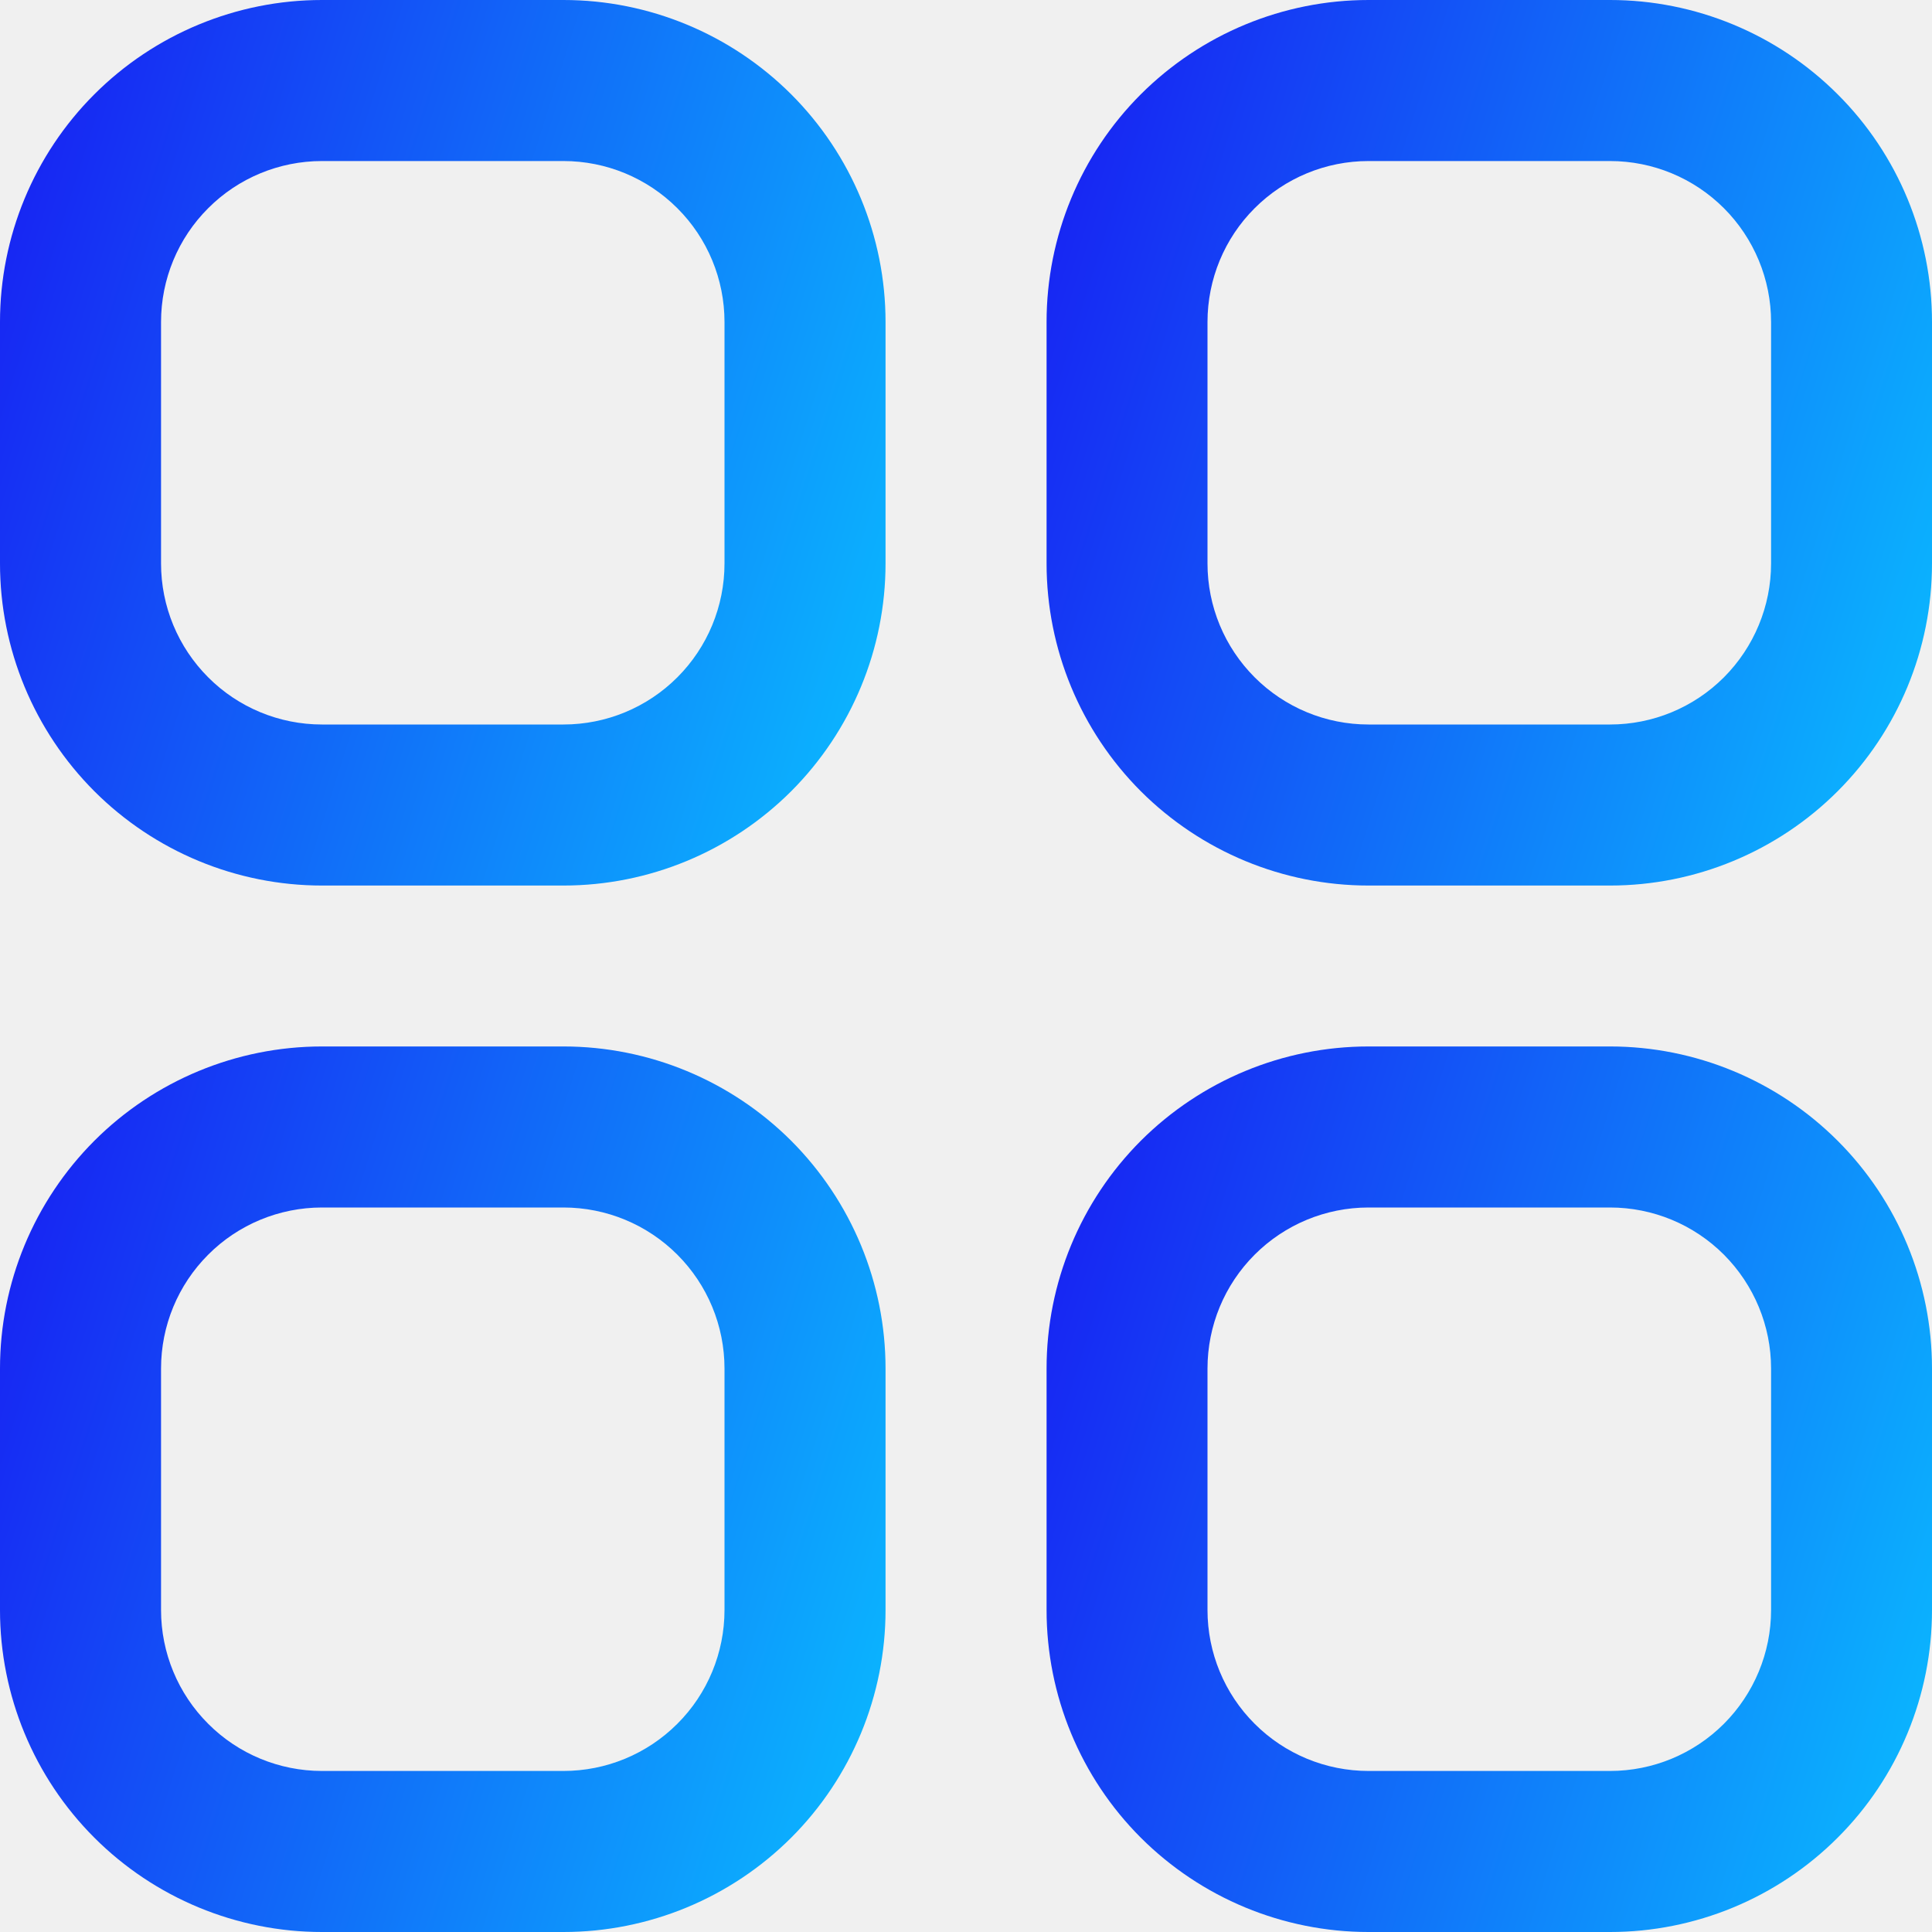
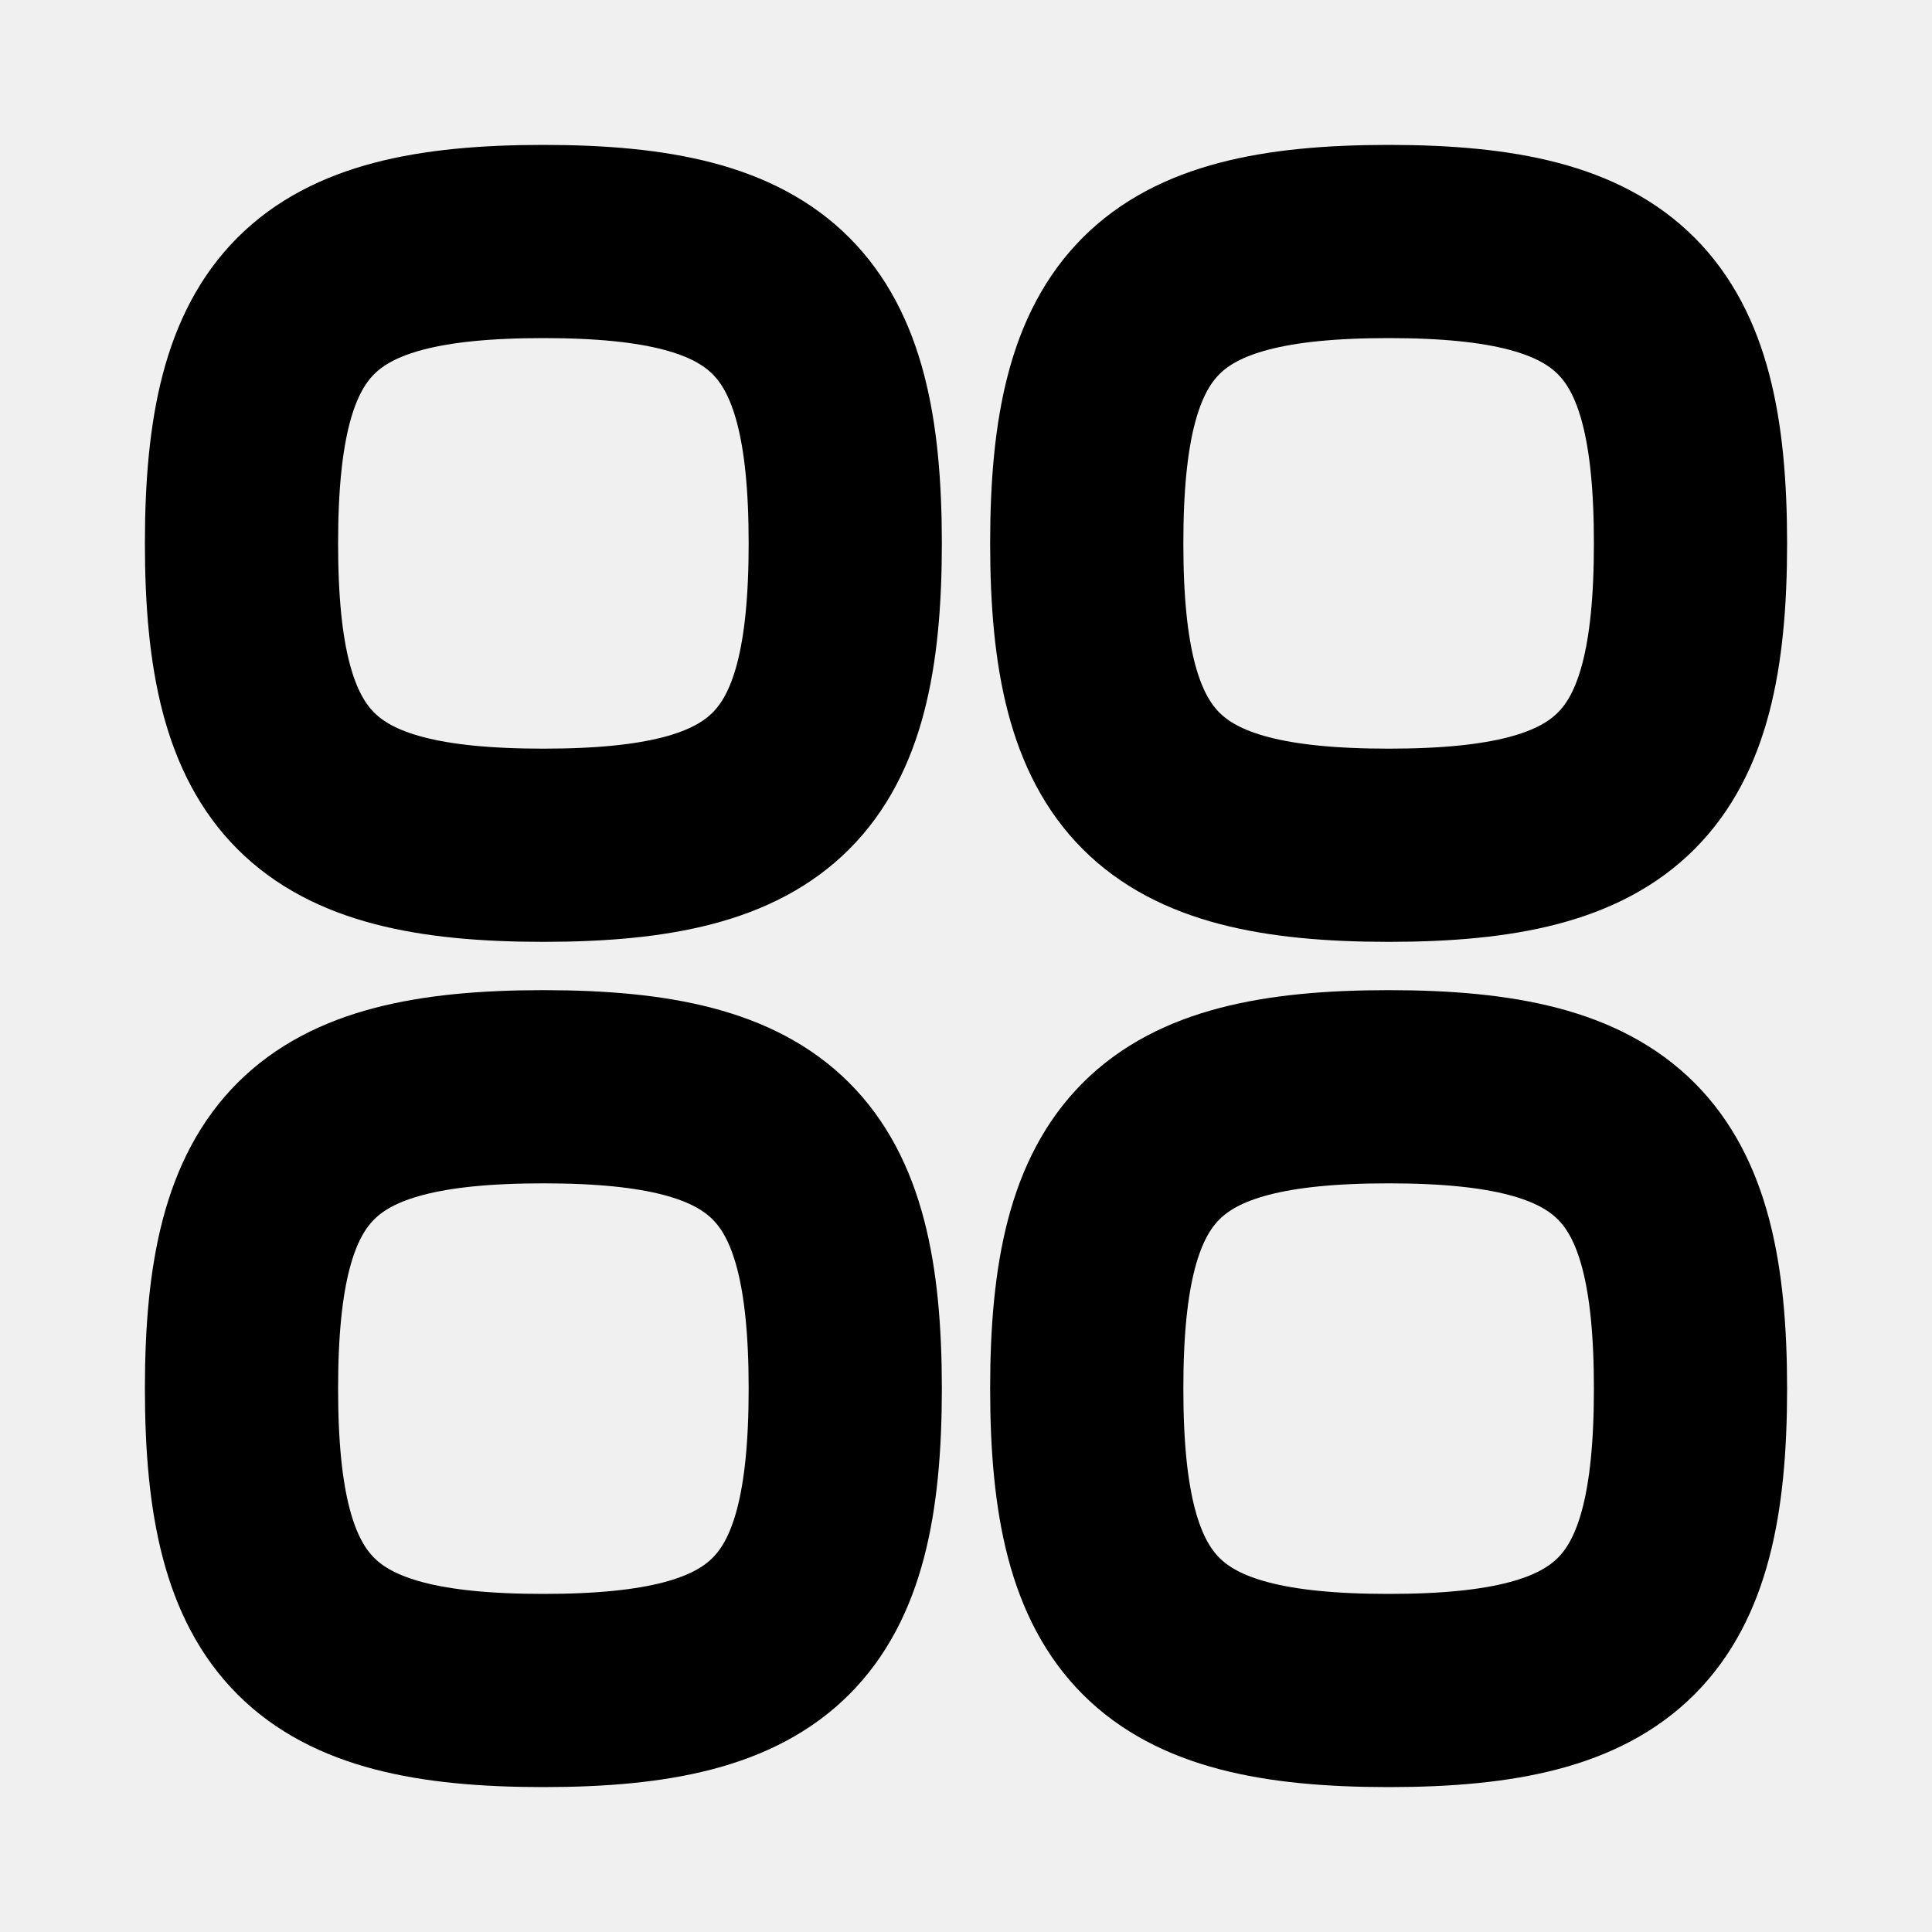
- <svg xmlns="http://www.w3.org/2000/svg" width="17" height="17" viewBox="0 0 17 17" fill="none">
-   <g clip-path="url(#clip0_913_1582)">
-     <path d="M4.958 0H2.833C2.082 0 1.361 0.299 0.83 0.83C0.299 1.361 0 2.082 0 2.833L0 4.958C0 5.71 0.299 6.43 0.83 6.962C1.361 7.493 2.082 7.792 2.833 7.792H4.958C5.71 7.792 6.43 7.493 6.962 6.962C7.493 6.43 7.792 5.71 7.792 4.958V2.833C7.792 2.082 7.493 1.361 6.962 0.83C6.43 0.299 5.71 0 4.958 0ZM6.375 4.958C6.375 5.334 6.226 5.694 5.96 5.96C5.694 6.226 5.334 6.375 4.958 6.375H2.833C2.458 6.375 2.097 6.226 1.832 5.96C1.566 5.694 1.417 5.334 1.417 4.958V2.833C1.417 2.458 1.566 2.097 1.832 1.832C2.097 1.566 2.458 1.417 2.833 1.417H4.958C5.334 1.417 5.694 1.566 5.96 1.832C6.226 2.097 6.375 2.458 6.375 2.833V4.958Z" fill="url(#paint0_linear_913_1582)" />
-     <path d="M14.167 0H12.042C11.29 0 10.57 0.299 10.038 0.83C9.507 1.361 9.209 2.082 9.209 2.833V4.958C9.209 5.71 9.507 6.43 10.038 6.962C10.57 7.493 11.29 7.792 12.042 7.792H14.167C14.918 7.792 15.639 7.493 16.17 6.962C16.702 6.43 17 5.71 17 4.958V2.833C17 2.082 16.702 1.361 16.17 0.83C15.639 0.299 14.918 0 14.167 0ZM15.584 4.958C15.584 5.334 15.434 5.694 15.169 5.96C14.903 6.226 14.543 6.375 14.167 6.375H12.042C11.666 6.375 11.306 6.226 11.04 5.96C10.774 5.694 10.625 5.334 10.625 4.958V2.833C10.625 2.458 10.774 2.097 11.04 1.832C11.306 1.566 11.666 1.417 12.042 1.417H14.167C14.543 1.417 14.903 1.566 15.169 1.832C15.434 2.097 15.584 2.458 15.584 2.833V4.958Z" fill="url(#paint1_linear_913_1582)" />
-     <path d="M4.958 9.208H2.833C2.082 9.208 1.361 9.507 0.83 10.038C0.299 10.57 0 11.29 0 12.042L0 14.167C0 14.918 0.299 15.639 0.83 16.17C1.361 16.701 2.082 17 2.833 17H4.958C5.71 17 6.43 16.701 6.962 16.17C7.493 15.639 7.792 14.918 7.792 14.167V12.042C7.792 11.29 7.493 10.57 6.962 10.038C6.43 9.507 5.71 9.208 4.958 9.208ZM6.375 14.167C6.375 14.542 6.226 14.903 5.96 15.168C5.694 15.434 5.334 15.583 4.958 15.583H2.833C2.458 15.583 2.097 15.434 1.832 15.168C1.566 14.903 1.417 14.542 1.417 14.167V12.042C1.417 11.666 1.566 11.306 1.832 11.04C2.097 10.774 2.458 10.625 2.833 10.625H4.958C5.334 10.625 5.694 10.774 5.96 11.04C6.226 11.306 6.375 11.666 6.375 12.042V14.167Z" fill="url(#paint2_linear_913_1582)" />
-     <path d="M14.167 9.208H12.042C11.29 9.208 10.57 9.507 10.038 10.038C9.507 10.57 9.209 11.29 9.209 12.042V14.167C9.209 14.918 9.507 15.639 10.038 16.17C10.57 16.701 11.29 17 12.042 17H14.167C14.918 17 15.639 16.701 16.17 16.17C16.702 15.639 17 14.918 17 14.167V12.042C17 11.29 16.702 10.57 16.17 10.038C15.639 9.507 14.918 9.208 14.167 9.208ZM15.584 14.167C15.584 14.542 15.434 14.903 15.169 15.168C14.903 15.434 14.543 15.583 14.167 15.583H12.042C11.666 15.583 11.306 15.434 11.04 15.168C10.774 14.903 10.625 14.542 10.625 14.167V12.042C10.625 11.666 10.774 11.306 11.04 11.04C11.306 10.774 11.666 10.625 12.042 10.625H14.167C14.543 10.625 14.903 10.774 15.169 11.04C15.434 11.306 15.584 11.666 15.584 12.042V14.167Z" fill="url(#paint3_linear_913_1582)" />
+ <svg xmlns="http://www.w3.org/2000/svg" width="256px" height="256px" viewBox="0 0 24 24" fill="none">
+   <g id="SVGRepo_bgCarrier" stroke-width="0" />
+   <g id="SVGRepo_tracerCarrier" stroke-linecap="round" stroke-linejoin="round" />
+   <g id="SVGRepo_iconCarrier">
+     <path d="M6.75 3C3.882 3 3 3.882 3 6.75C3 9.618 3.882 10.5 6.75 10.5C9.618 10.5 10.5 9.618 10.5 6.75C10.5 3.882 9.618 3 6.75 3Z" stroke="#000000" stroke-width="2.4" stroke-linecap="round" stroke-linejoin="round" />
+     <path d="M6.75 13.5C3.882 13.5 3 14.382 3 17.25C3 20.118 3.882 21 6.75 21C9.618 21 10.5 20.118 10.5 17.25C10.5 14.382 9.618 13.5 6.75 13.5Z" stroke="#000000" stroke-width="2.4" stroke-linecap="round" stroke-linejoin="round" />
+     <path d="M17.25 13.5C14.382 13.5 13.5 14.382 13.5 17.25C13.5 20.118 14.382 21 17.25 21C20.118 21 21 20.118 21 17.25C21 14.382 20.118 13.5 17.25 13.5Z" stroke="#000000" stroke-width="2.4" stroke-linecap="round" stroke-linejoin="round" />
+     <path d="M17.25 3C14.382 3 13.5 3.882 13.5 6.75C13.5 9.618 14.382 10.5 17.25 10.5C20.118 10.5 21 9.618 21 6.75C21 3.882 20.118 3 17.25 3Z" stroke="#000000" stroke-width="2.4" stroke-linecap="round" stroke-linejoin="round" />
  </g>
-   <defs>
-     <linearGradient id="paint0_linear_913_1582" x1="0" y1="0" x2="9.324" y2="2.95" gradientUnits="userSpaceOnUse">
-       <stop stop-color="#181BF2" />
-       <stop offset="1" stop-color="#0ABEFF" />
-     </linearGradient>
-     <linearGradient id="paint1_linear_913_1582" x1="9.209" y1="0" x2="18.532" y2="2.95" gradientUnits="userSpaceOnUse">
-       <stop stop-color="#181BF2" />
-       <stop offset="1" stop-color="#0ABEFF" />
-     </linearGradient>
-     <linearGradient id="paint2_linear_913_1582" x1="0" y1="9.208" x2="9.324" y2="12.158" gradientUnits="userSpaceOnUse">
-       <stop stop-color="#181BF2" />
-       <stop offset="1" stop-color="#0ABEFF" />
-     </linearGradient>
-     <linearGradient id="paint3_linear_913_1582" x1="9.209" y1="9.208" x2="18.532" y2="12.158" gradientUnits="userSpaceOnUse">
-       <stop stop-color="#181BF2" />
-       <stop offset="1" stop-color="#0ABEFF" />
-     </linearGradient>
-     <clipPath id="clip0_913_1582">
-       <rect width="17" height="17" fill="white" />
-     </clipPath>
-   </defs>
</svg>
